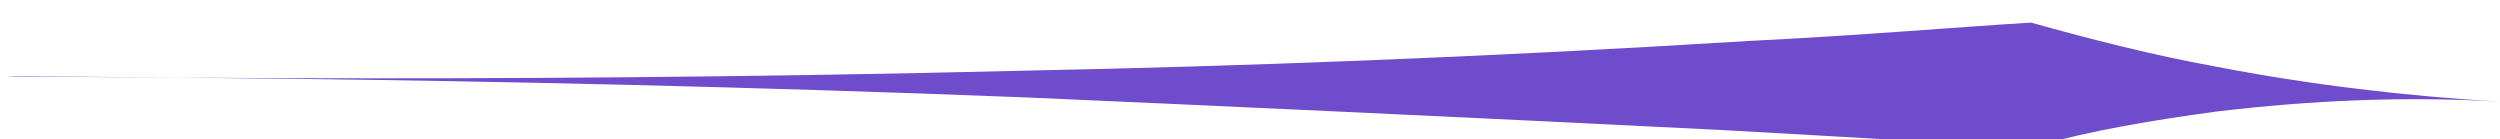
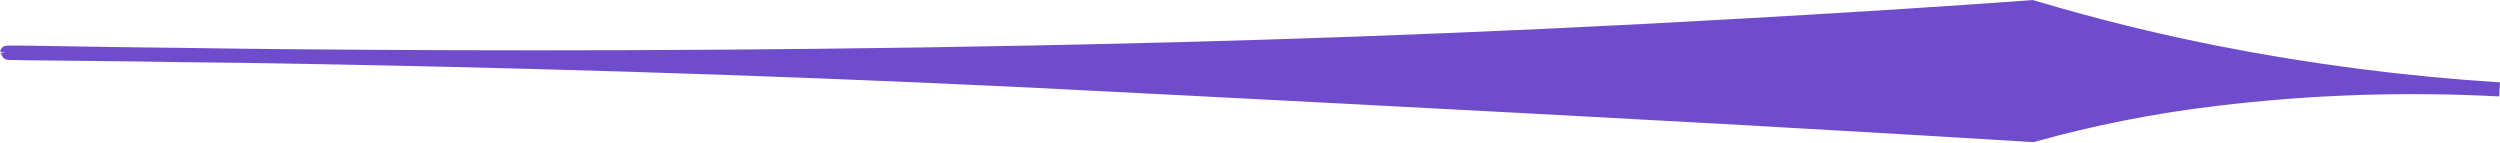
- <svg xmlns="http://www.w3.org/2000/svg" version="1.1" id="Calque_1" x="0px" y="0px" viewBox="0 0 177 9.8" style="enable-background:new 0 0 177 9.8;" xml:space="preserve">
-   <style type="text/css">
- 	.st0{fill:#6E4CCC;}
- </style>
-   <g id="Calque_2_1_">
-     <g id="Calque_1-2">
-       <g id="Calque_2-2">
-         <g id="Calque_1-2-2">
-           <g id="Calque_2-2-2">
-             <g id="Calque_1-2-2-2">
-               <path class="st0" d="M0.5,5.4c0-0.1,31.7,0.6,72.2-0.4c14.7-0.3,31.7-0.9,51.1-2.1c8.1-0.4,15-1,20-1.3        c4.3,1.2,8.6,2.3,13,3.1c6.7,1.3,13.5,2.1,20.2,2.5c-6.7-0.4-13.4-0.1-20.1,0.7c-4.4,0.6-8.7,1.3-13,2.5        c-5.4-0.2-12.9-0.7-22.1-1.2c-18-0.9-37.6-1.8-49.1-2.3C32.1,5.3,0.5,5.5,0.5,5.4z" />
+ <svg xmlns="http://www.w3.org/2000/svg" viewBox="0 0 177.03 10.06">
+   <defs>
+     <style>.cls-1{fill:#6e4ccc;stroke:#6e4ccc;stroke-miterlimit:10;}</style>
+   </defs>
+   <g id="Calque_2" data-name="Calque 2">
+     <g id="Calque_1-2" data-name="Calque 1">
+       <g id="Calque_2-2" data-name="Calque 2">
+         <g id="Calque_1-2-2" data-name="Calque 1-2">
+           <g id="Calque_2-2-2" data-name="Calque 2-2">
+             <g id="Calque_1-2-2-2" data-name="Calque 1-2-2">
+               <g id="Calque_2-2-2-2" data-name="Calque 2-2-2">
+                 <g id="Calque_1-2-2-2-2" data-name="Calque 1-2-2-2">
+                   <g id="Calque_2-2-2-2-2" data-name="Calque 2-2-2-2">
+                     <g id="Calque_1-2-2-2-2-2" data-name="Calque 1-2-2-2-2">
+                       <path class="cls-1" d="M.5,3.73c0-.1,31.74.8,72.2,0,14.71-.28,31.68-.82,51.14-1.94,8.14-.46,15-.91,20.06-1.28q6.39,1.91,13,3.22A154.34,154.34,0,0,0,177,6.33,115.94,115.94,0,0,0,156.94,7a85.87,85.87,0,0,0-13,2.56c-5.33-.33-12.93-.78-22.06-1.29-18.11-1-37.64-2-49.14-2.58C32.09,3.73.5,3.85.5,3.73Z" />
+                     </g>
+                   </g>
+                 </g>
+               </g>
            </g>
          </g>
        </g>
      </g>
    </g>
  </g>
</svg>
